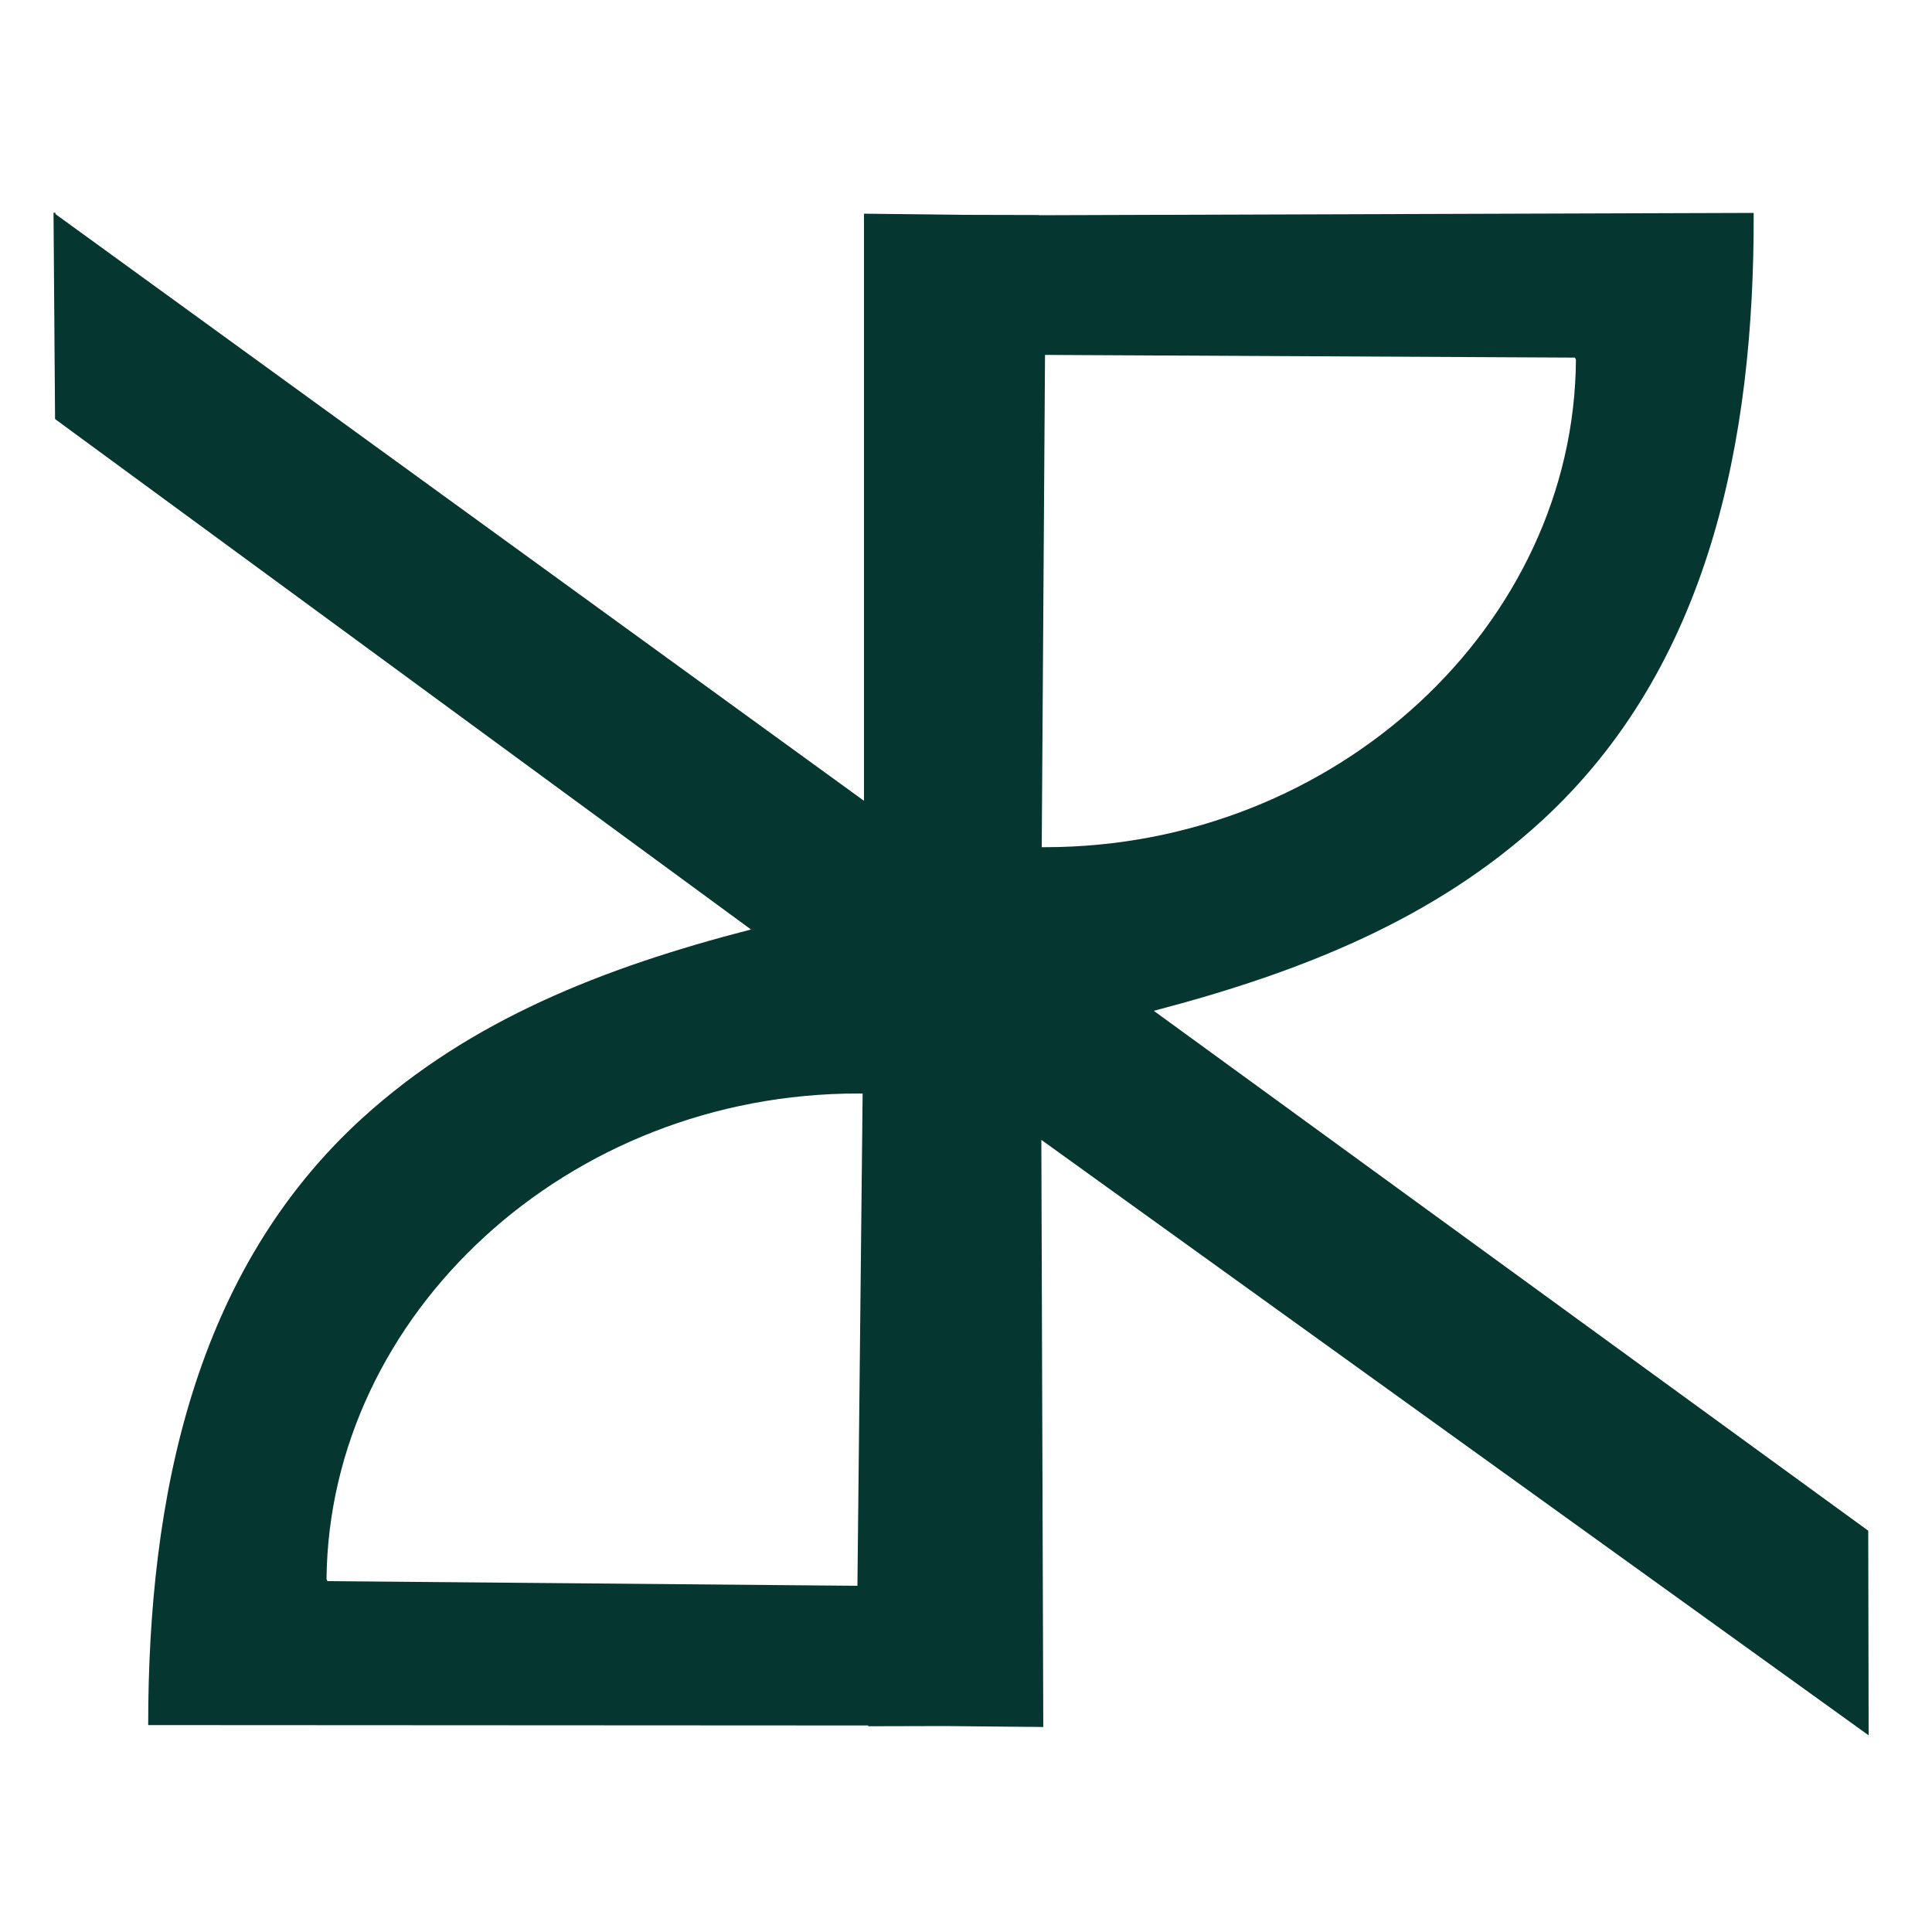
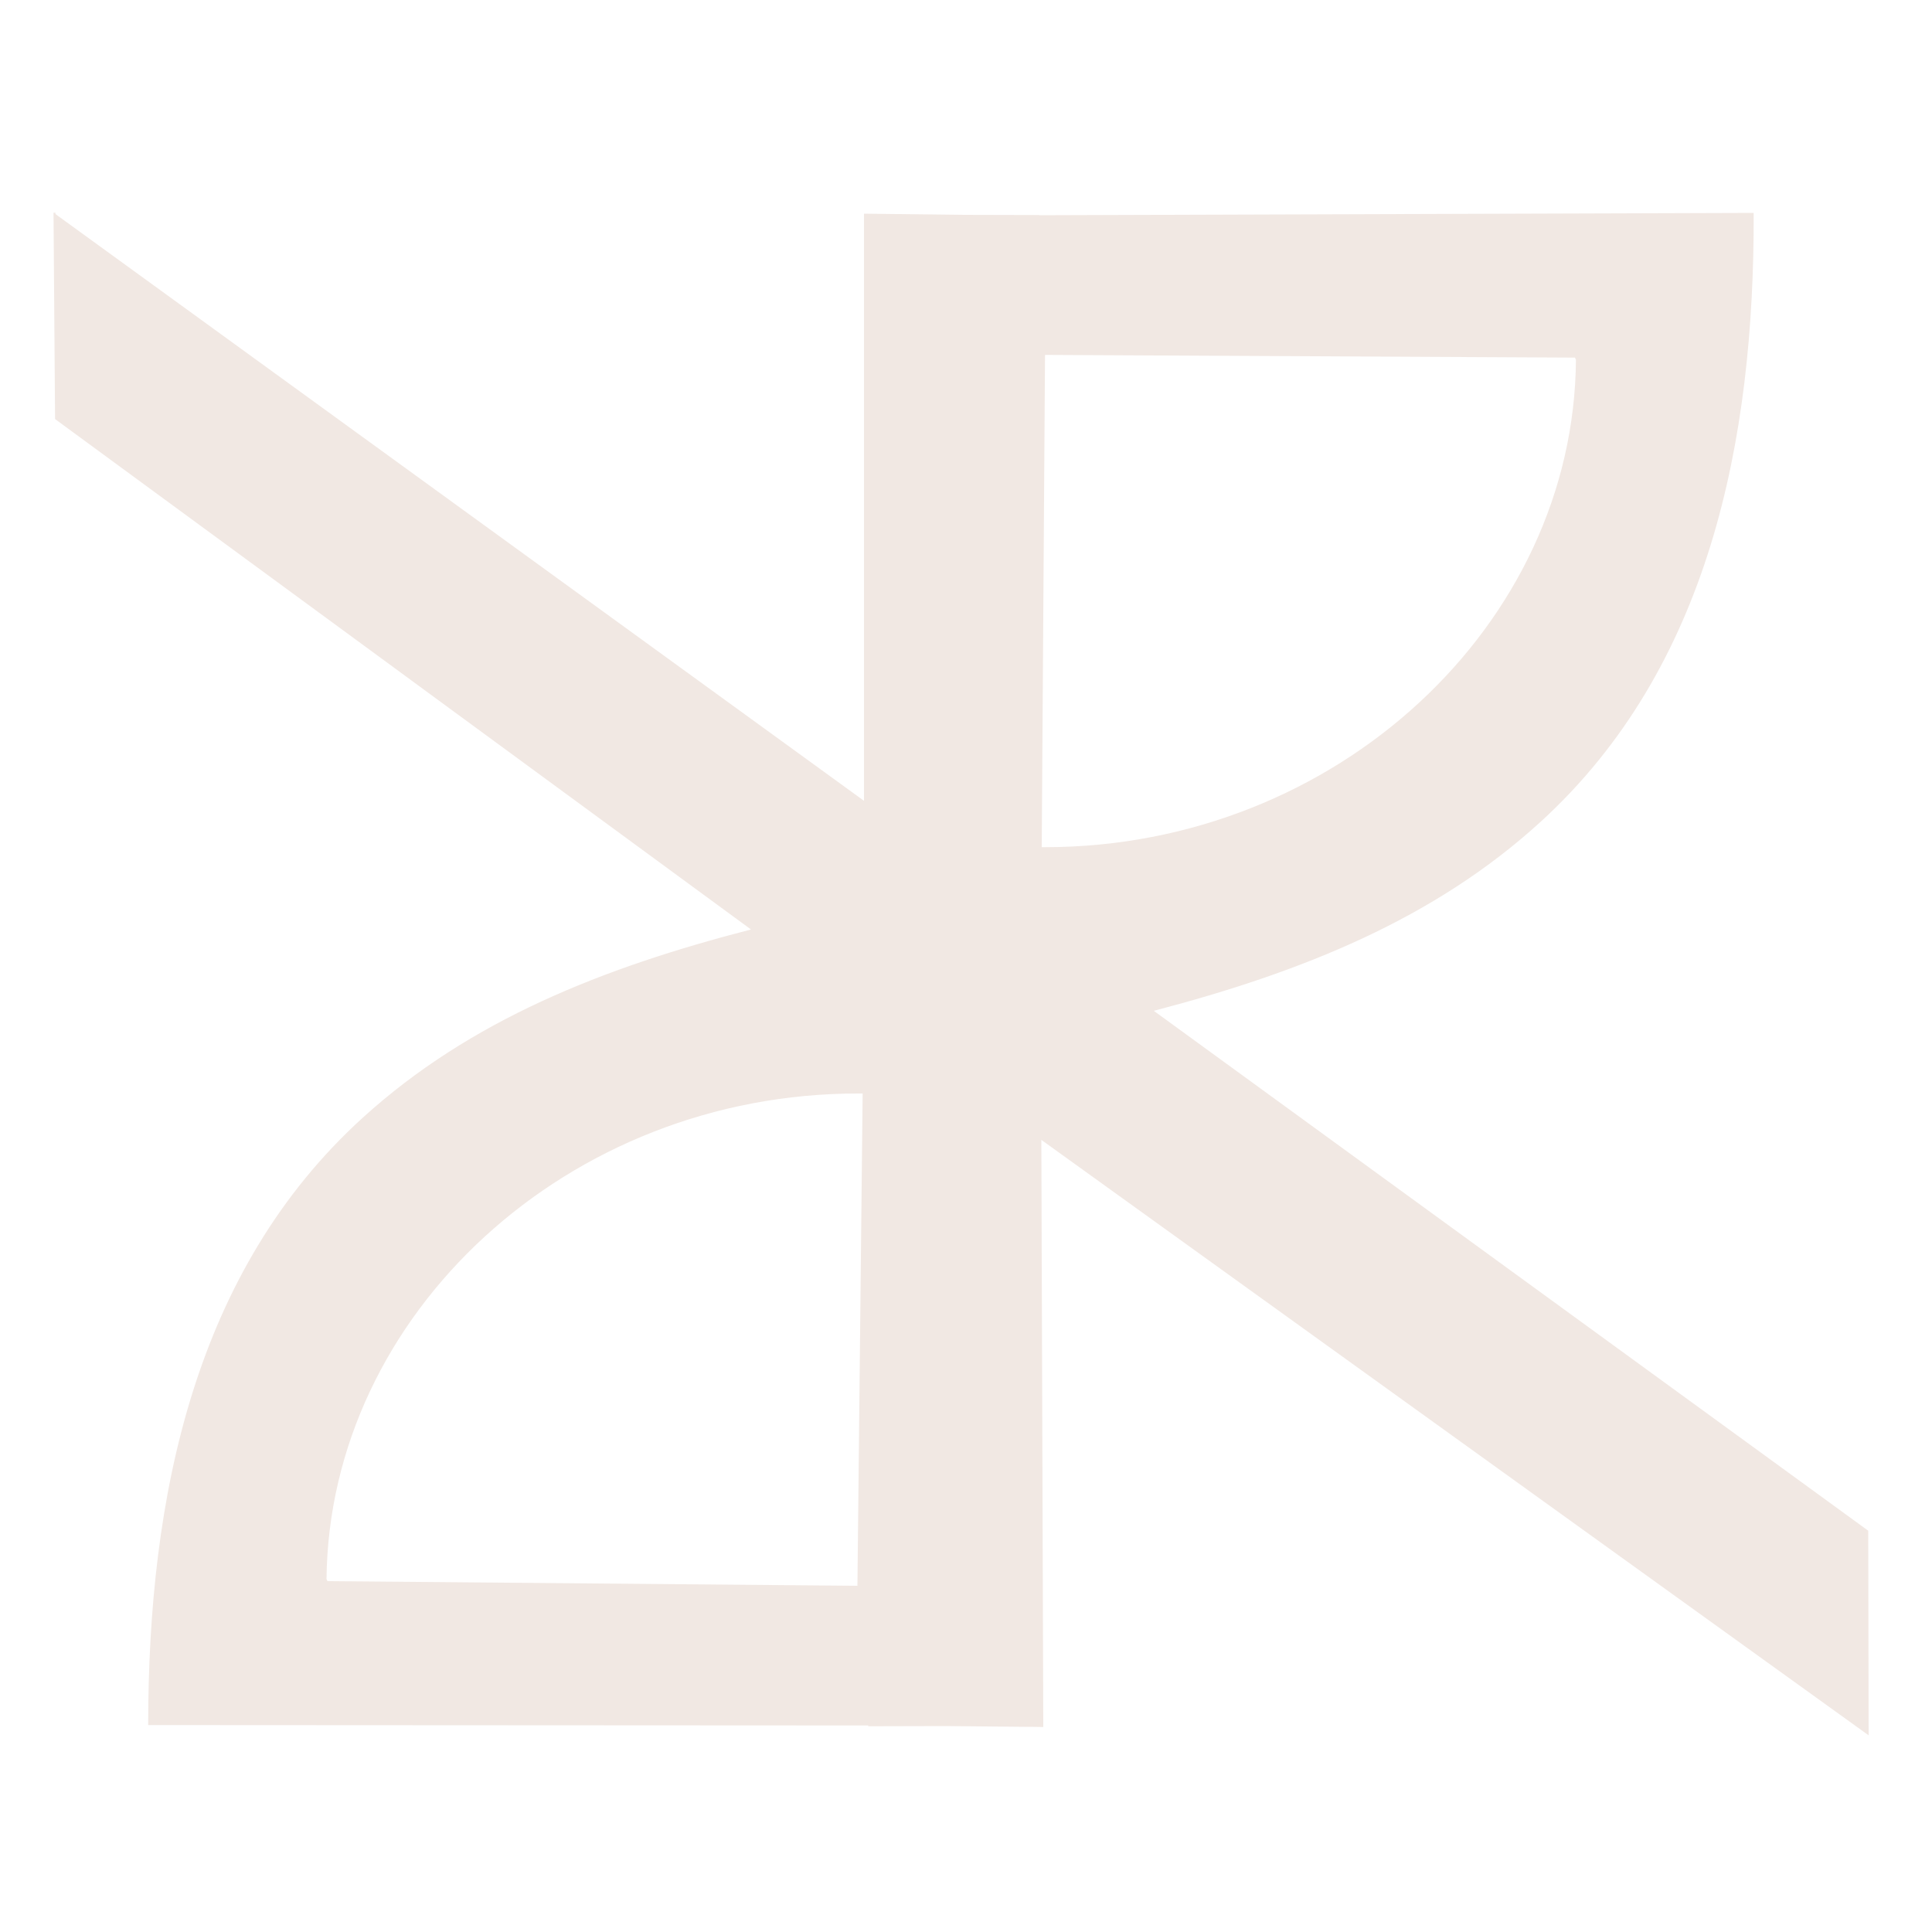
<svg xmlns="http://www.w3.org/2000/svg" version="1.1" id="Layer_1" x="0px" y="0px" viewBox="0 0 1000 1000" style="enable-background:new 0 0 1000 1000;" xml:space="preserve">
-   <path fill="#05362f" class="st0" d="M967.2,898.2L967,792.3L597.2,523.2c76.8-20.1,145.3-47.6,200.4-98c86.9-79.5,110.5-196.8,110.1-315l-369.8,1.2  l0-0.1l-39.6-0.1l-51.1-0.6l0,303.9L28.7,110.8l0-0.7l-1,0l0.8,106.8l360.2,264.2c-76.8,19.8-145.4,47-200.8,97.3  C100.7,657.5,76.7,774.7,76.7,892.9l372.7,0.2l0,0.4l39.6-0.1l41,0.4l3,0l0,0l7,0.1L539,590L967.2,898.2z M443.8,820.8l-274.3-2.4  l-0.5-1.1c1.4-137,124.9-251.6,275.5-251.3l2,0L443.8,820.8z M540.9,183.7l274.3,1.4l0.5,1.1c-0.9,137-123.9,252.1-274.5,252.3l-2,0  L540.9,183.7z" />
+   <path fill="#F1E8E3" class="st0" d="M967.2,898.2L967,792.3L597.2,523.2c76.8-20.1,145.3-47.6,200.4-98c86.9-79.5,110.5-196.8,110.1-315l-369.8,1.2  l0-0.1l-39.6-0.1l-51.1-0.6l0,303.9L28.7,110.8l0-0.7l-1,0l0.8,106.8l360.2,264.2c-76.8,19.8-145.4,47-200.8,97.3  C100.7,657.5,76.7,774.7,76.7,892.9l372.7,0.2l0,0.4l39.6-0.1l41,0.4l3,0l0,0l7,0.1L539,590L967.2,898.2z M443.8,820.8l-274.3-2.4  l-0.5-1.1c1.4-137,124.9-251.6,275.5-251.3l2,0L443.8,820.8z M540.9,183.7l274.3,1.4l0.5,1.1c-0.9,137-123.9,252.1-274.5,252.3l-2,0  L540.9,183.7z" />
</svg>
